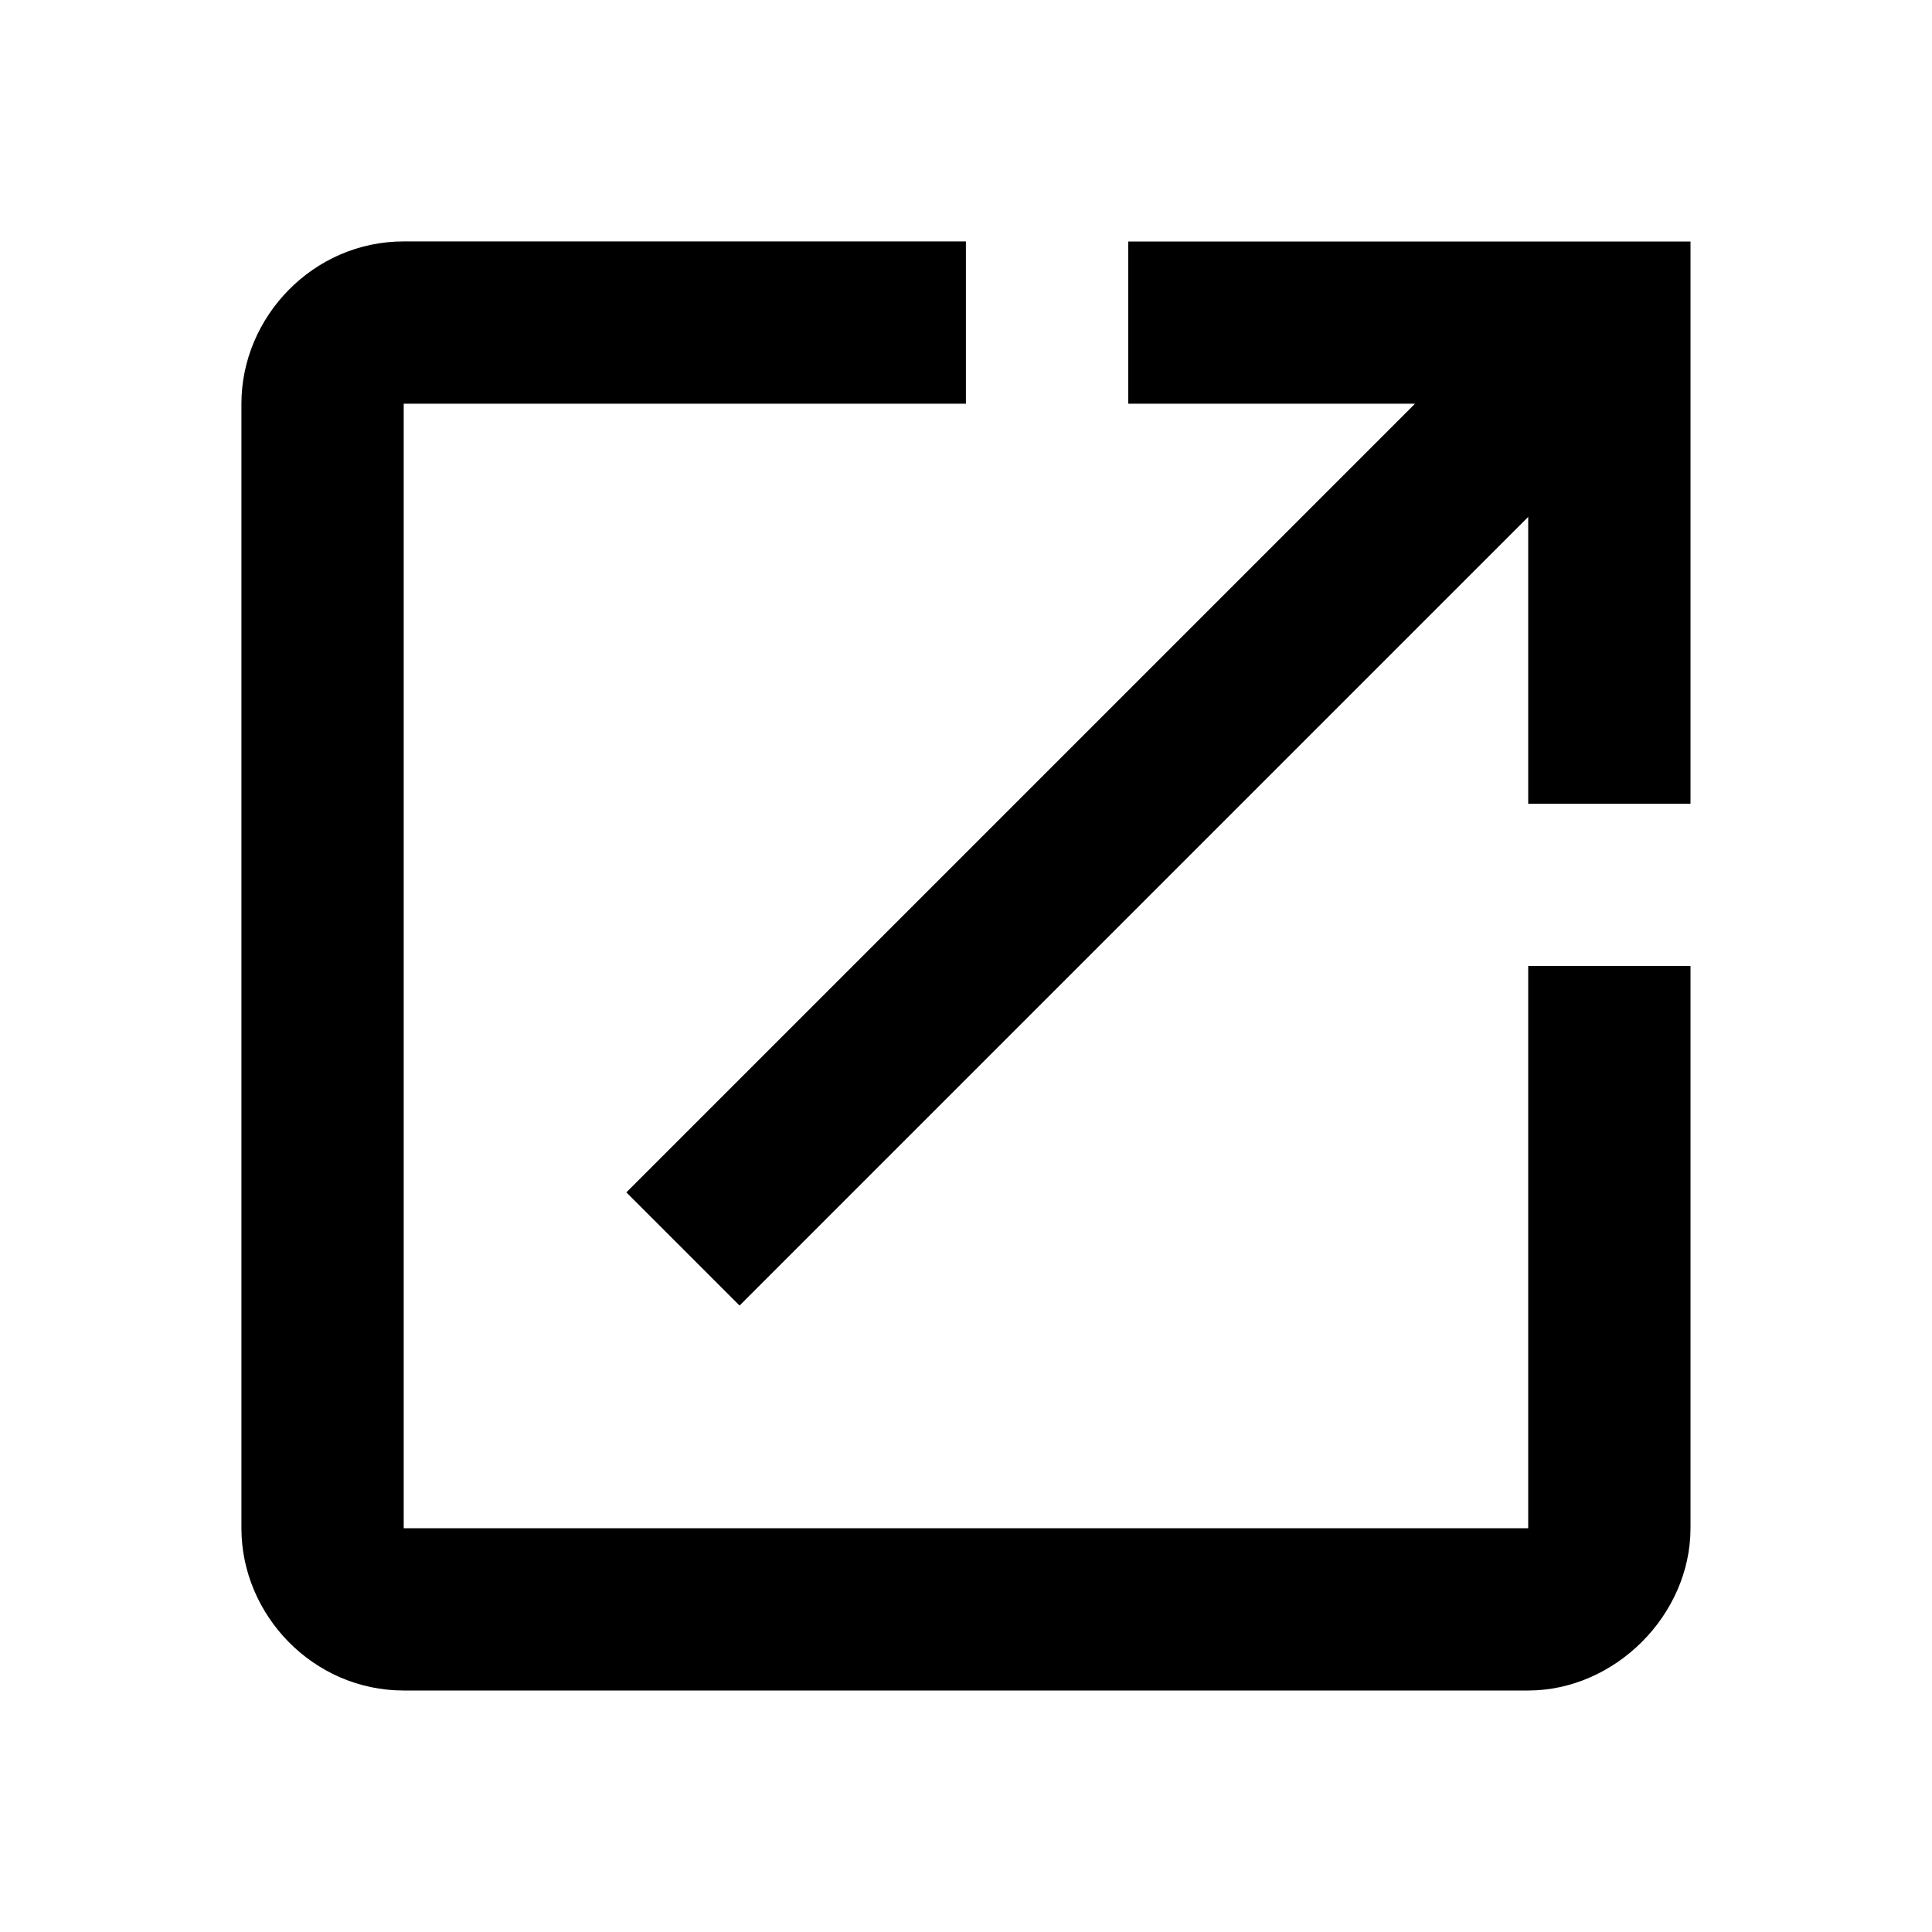
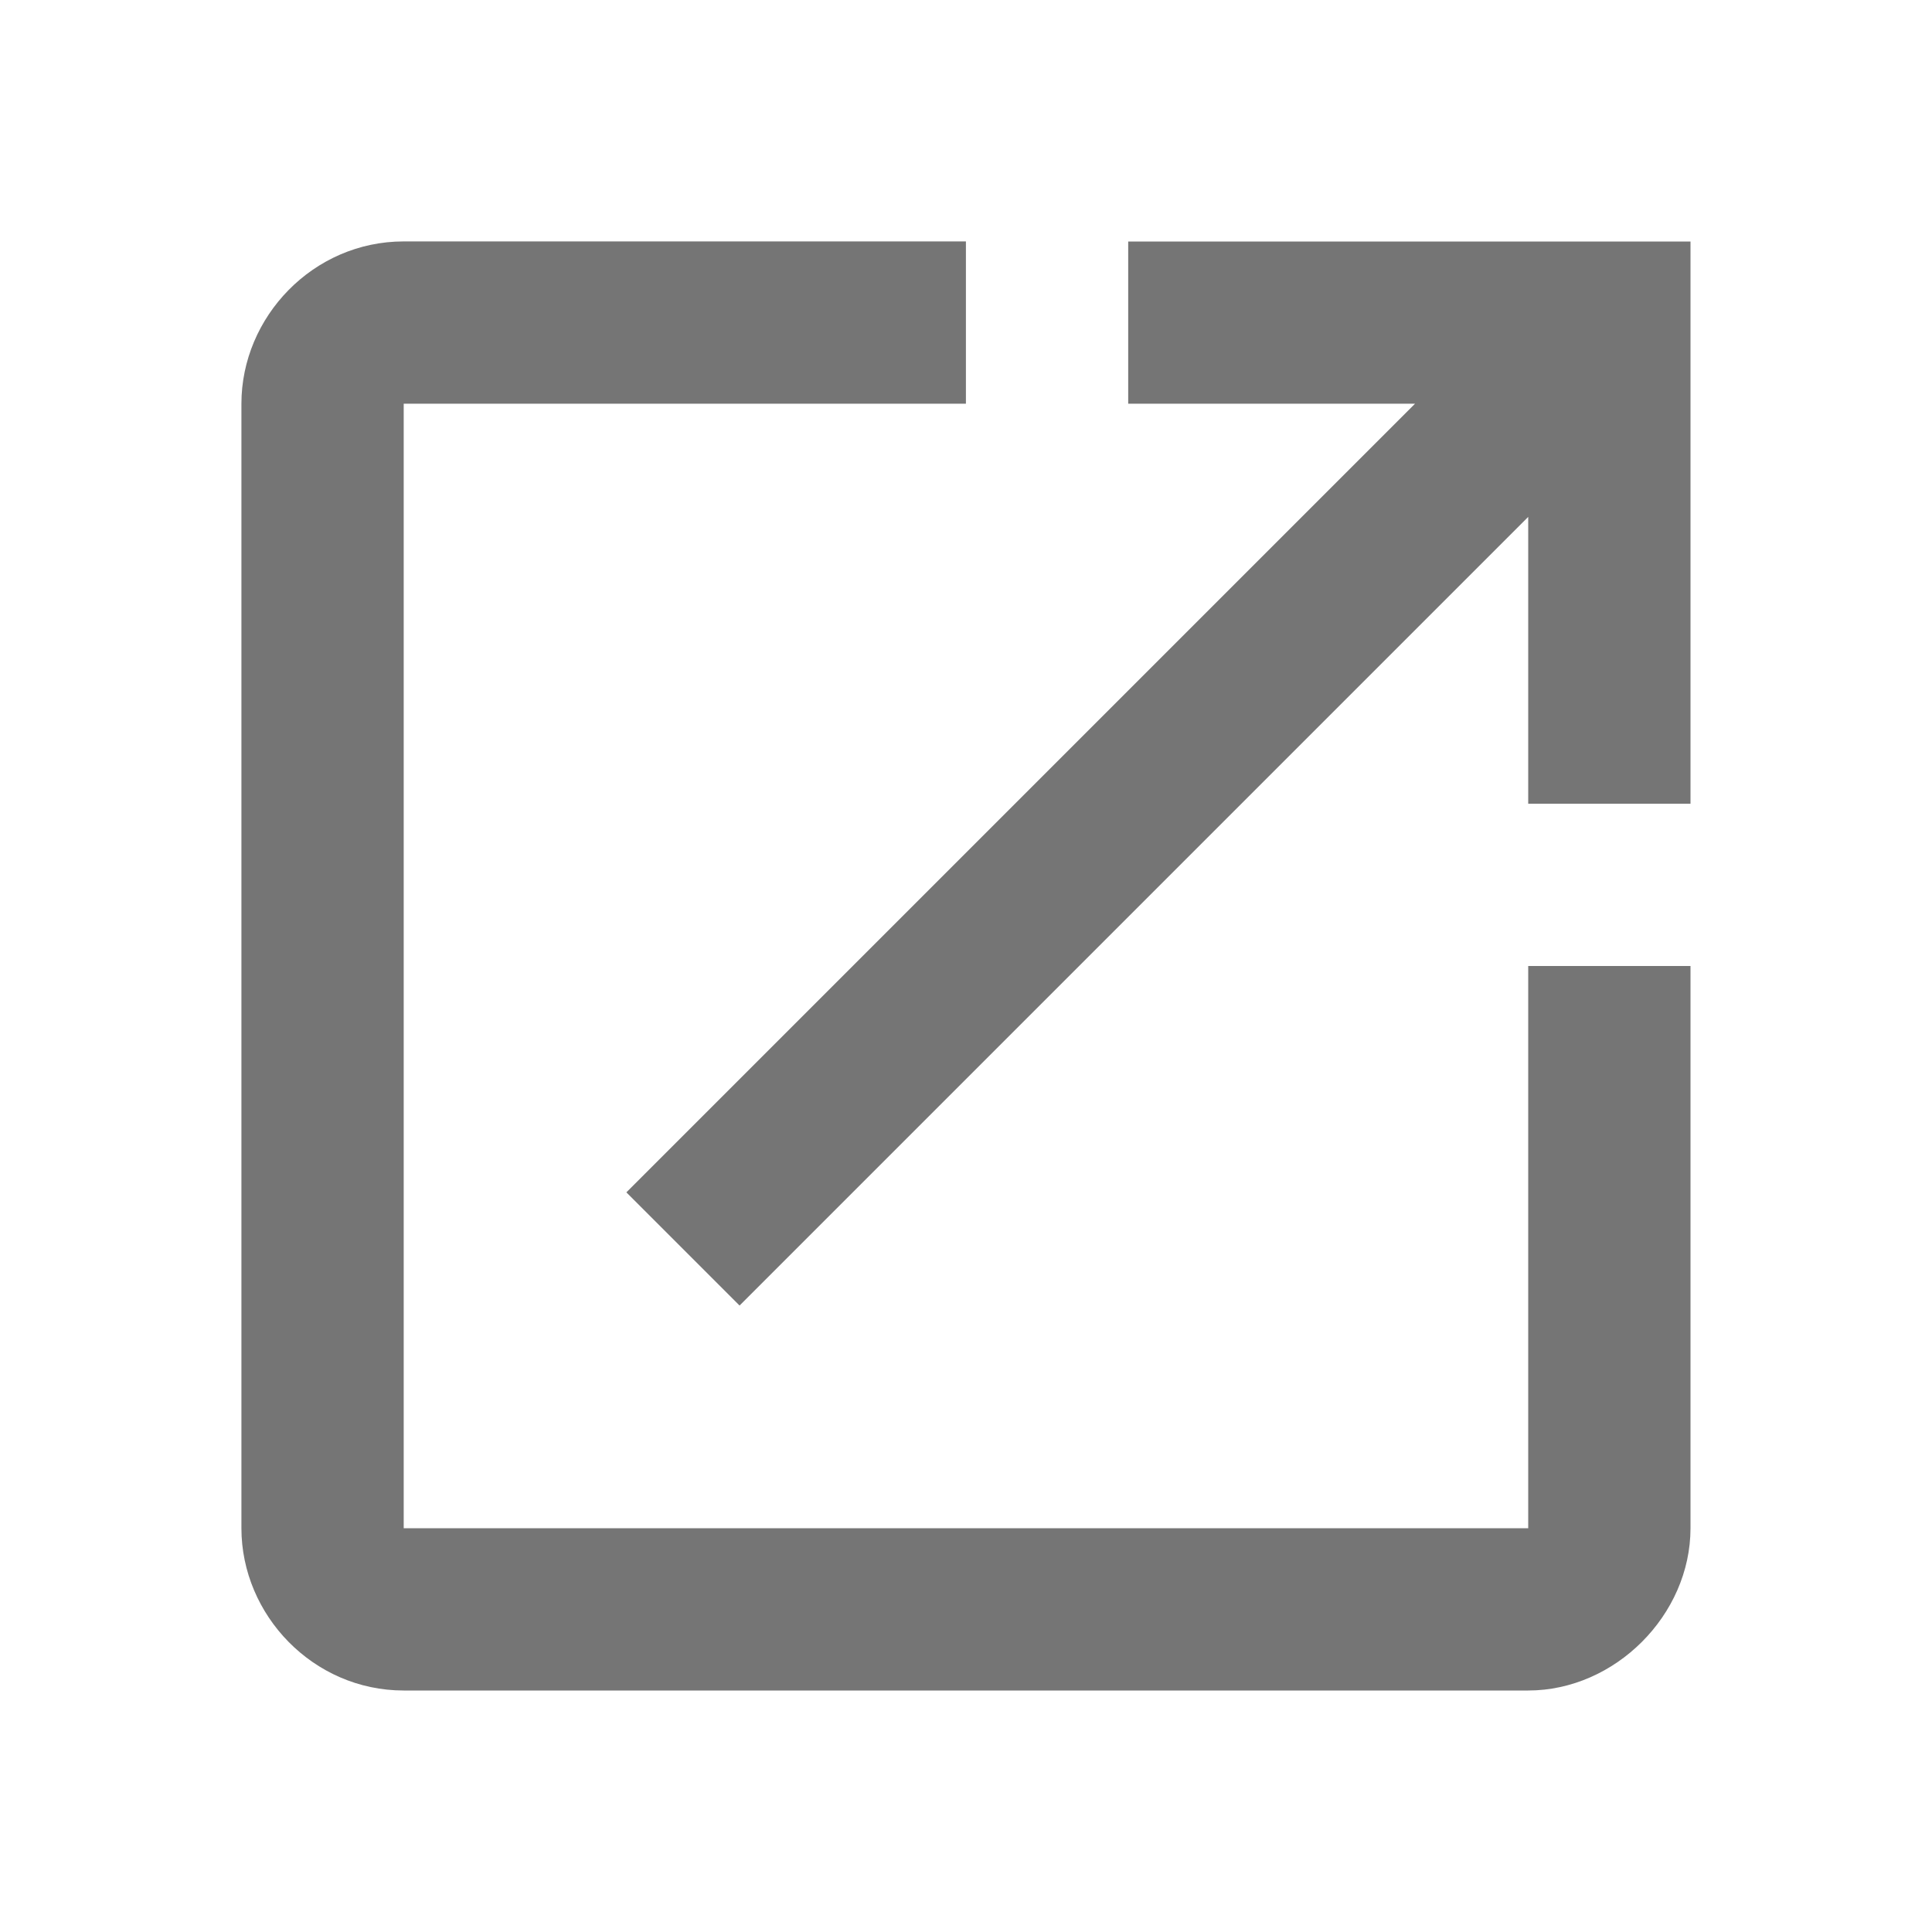
<svg xmlns="http://www.w3.org/2000/svg" version="1.1" width="24" height="24" viewBox="0 0 24 24">
-   <path fill="#000" d="M14.016 3h6.984v6.984h-2.016v-3.563l-9.797 9.797-1.406-1.406 9.797-9.797h-3.563v-2.016zM18.984 18.984v-6.984h2.016v6.984c0 1.078-0.938 2.016-2.016 2.016h-13.969c-1.125 0-2.016-0.938-2.016-2.016v-13.969c0-1.078 0.891-2.016 2.016-2.016h6.984v2.016h-6.984v13.969h13.969z" />
+   <path fill="#757575" d="M14.016 3h6.984v6.984h-2.016v-3.563l-9.797 9.797-1.406-1.406 9.797-9.797h-3.563v-2.016zM18.984 18.984v-6.984h2.016v6.984c0 1.078-0.938 2.016-2.016 2.016h-13.969c-1.125 0-2.016-0.938-2.016-2.016v-13.969c0-1.078 0.891-2.016 2.016-2.016h6.984v2.016h-6.984v13.969h13.969z" />
</svg>
